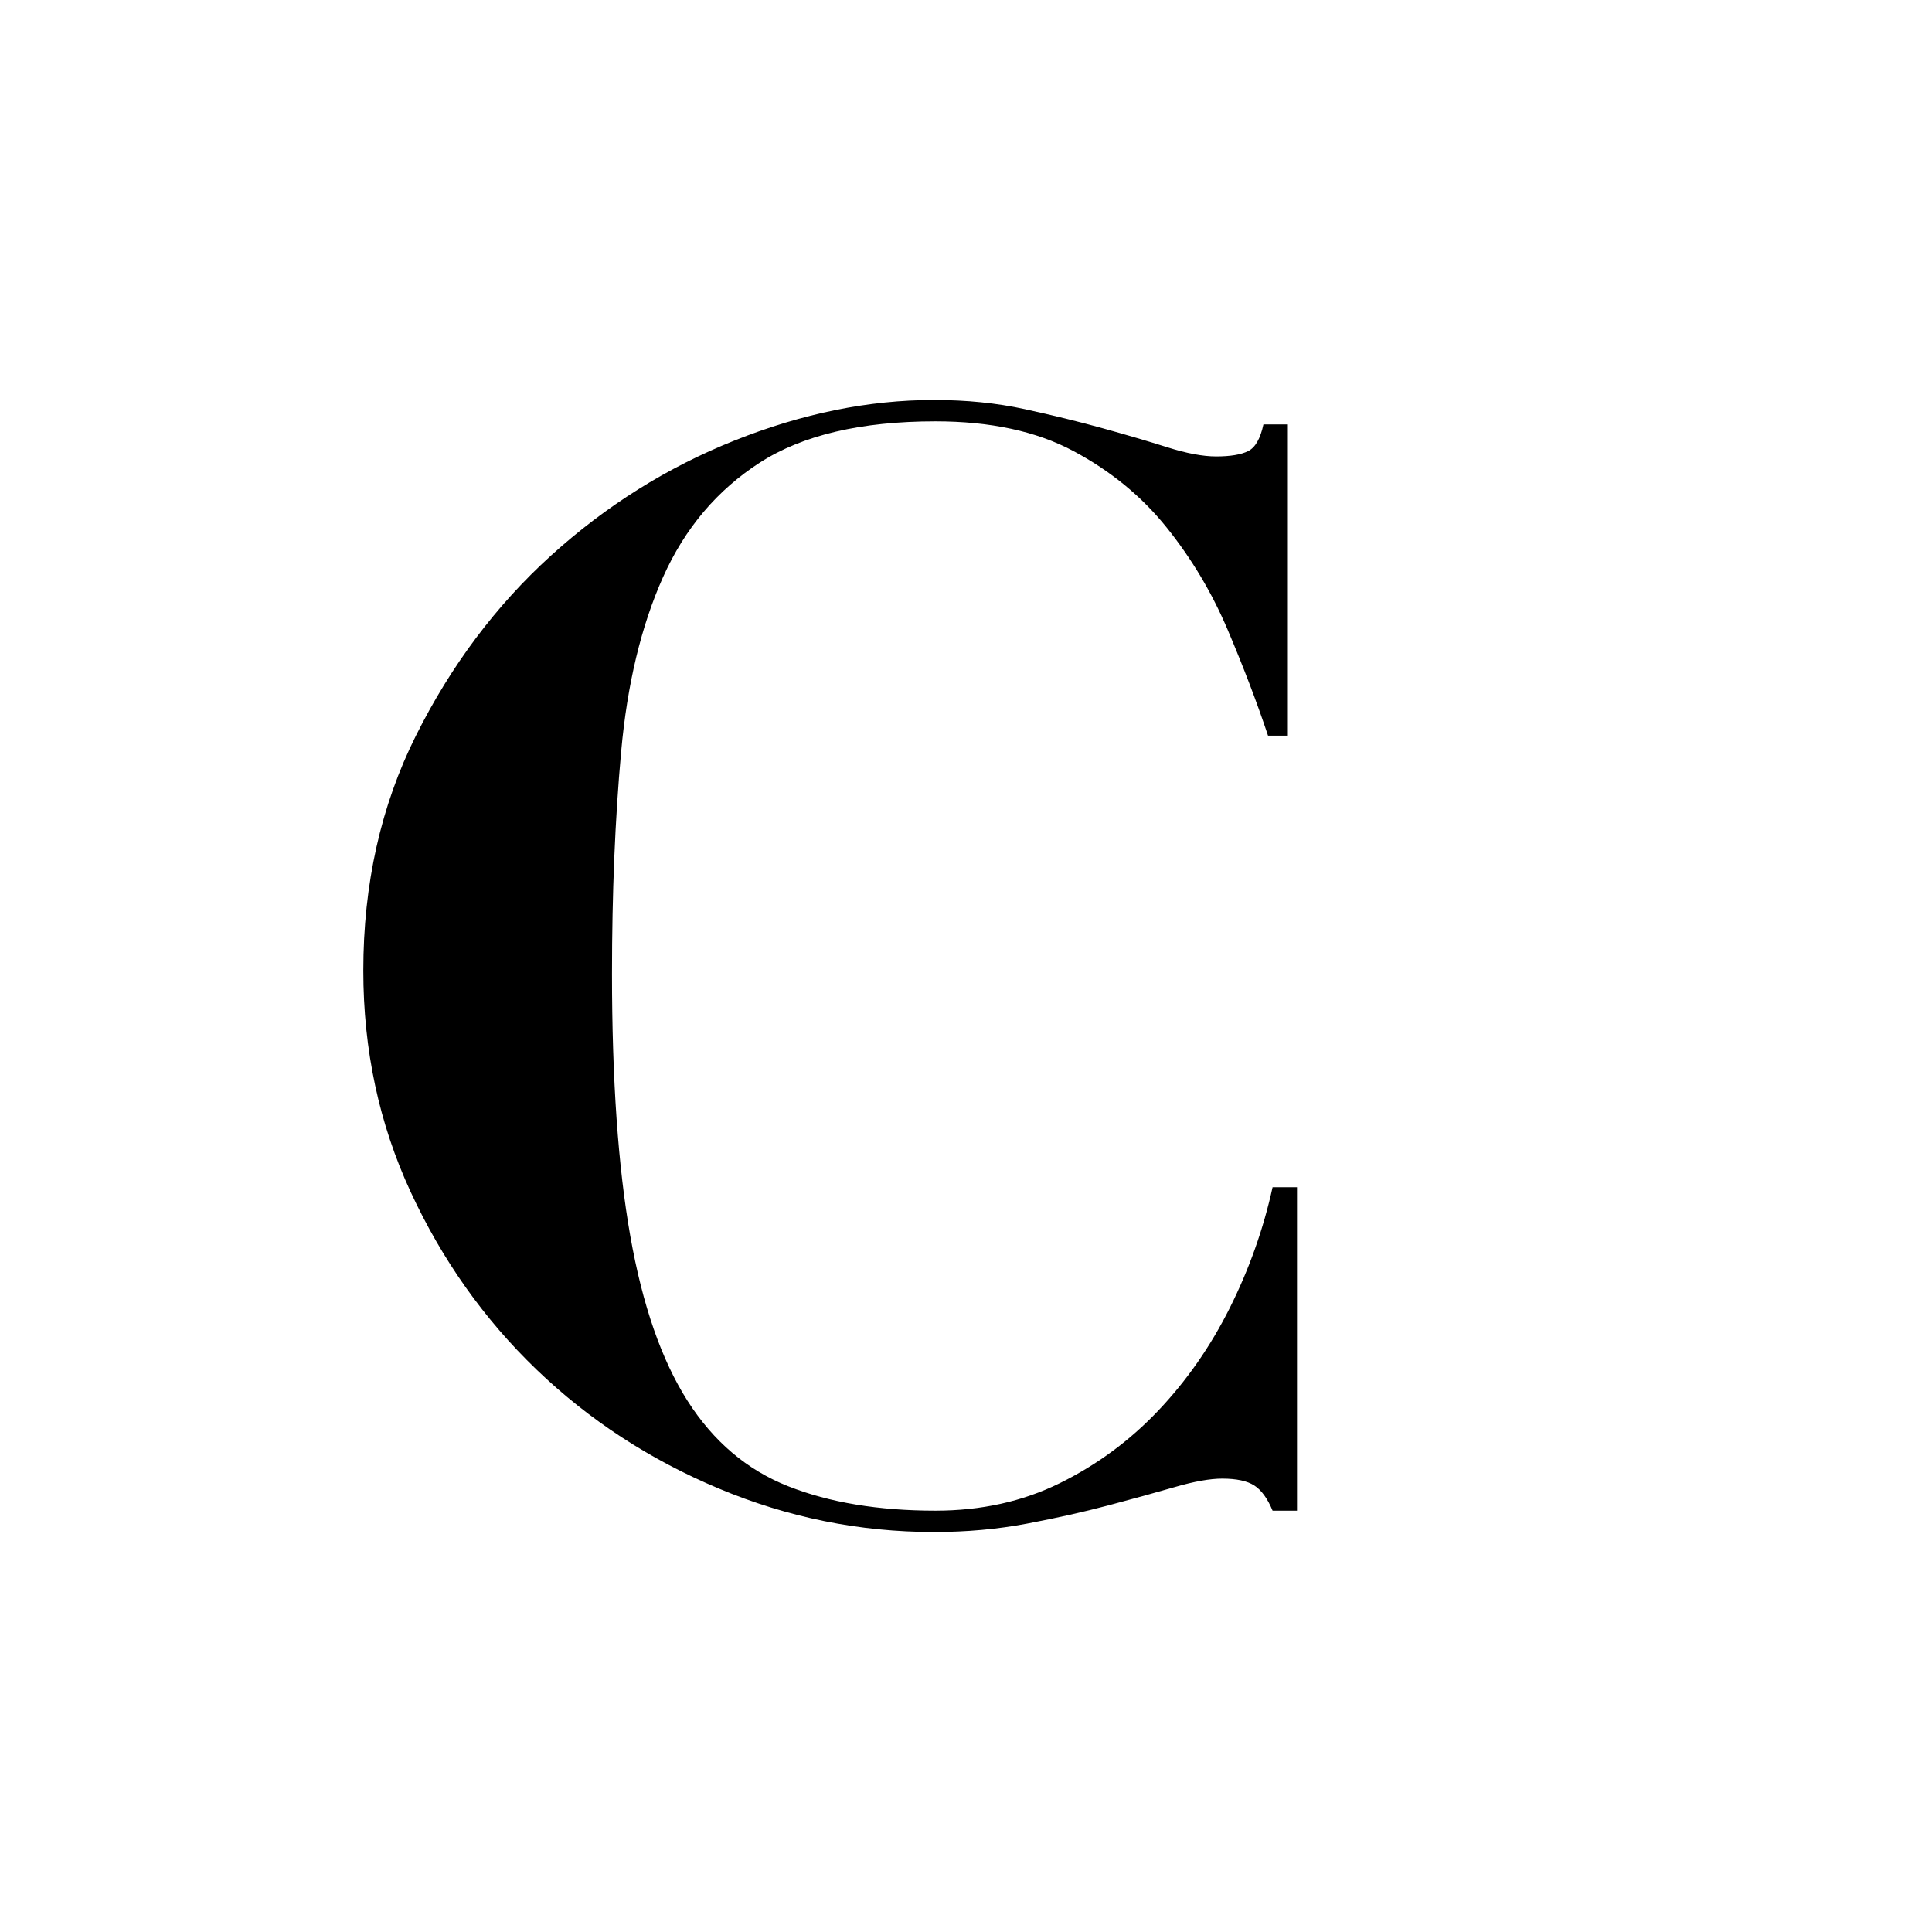
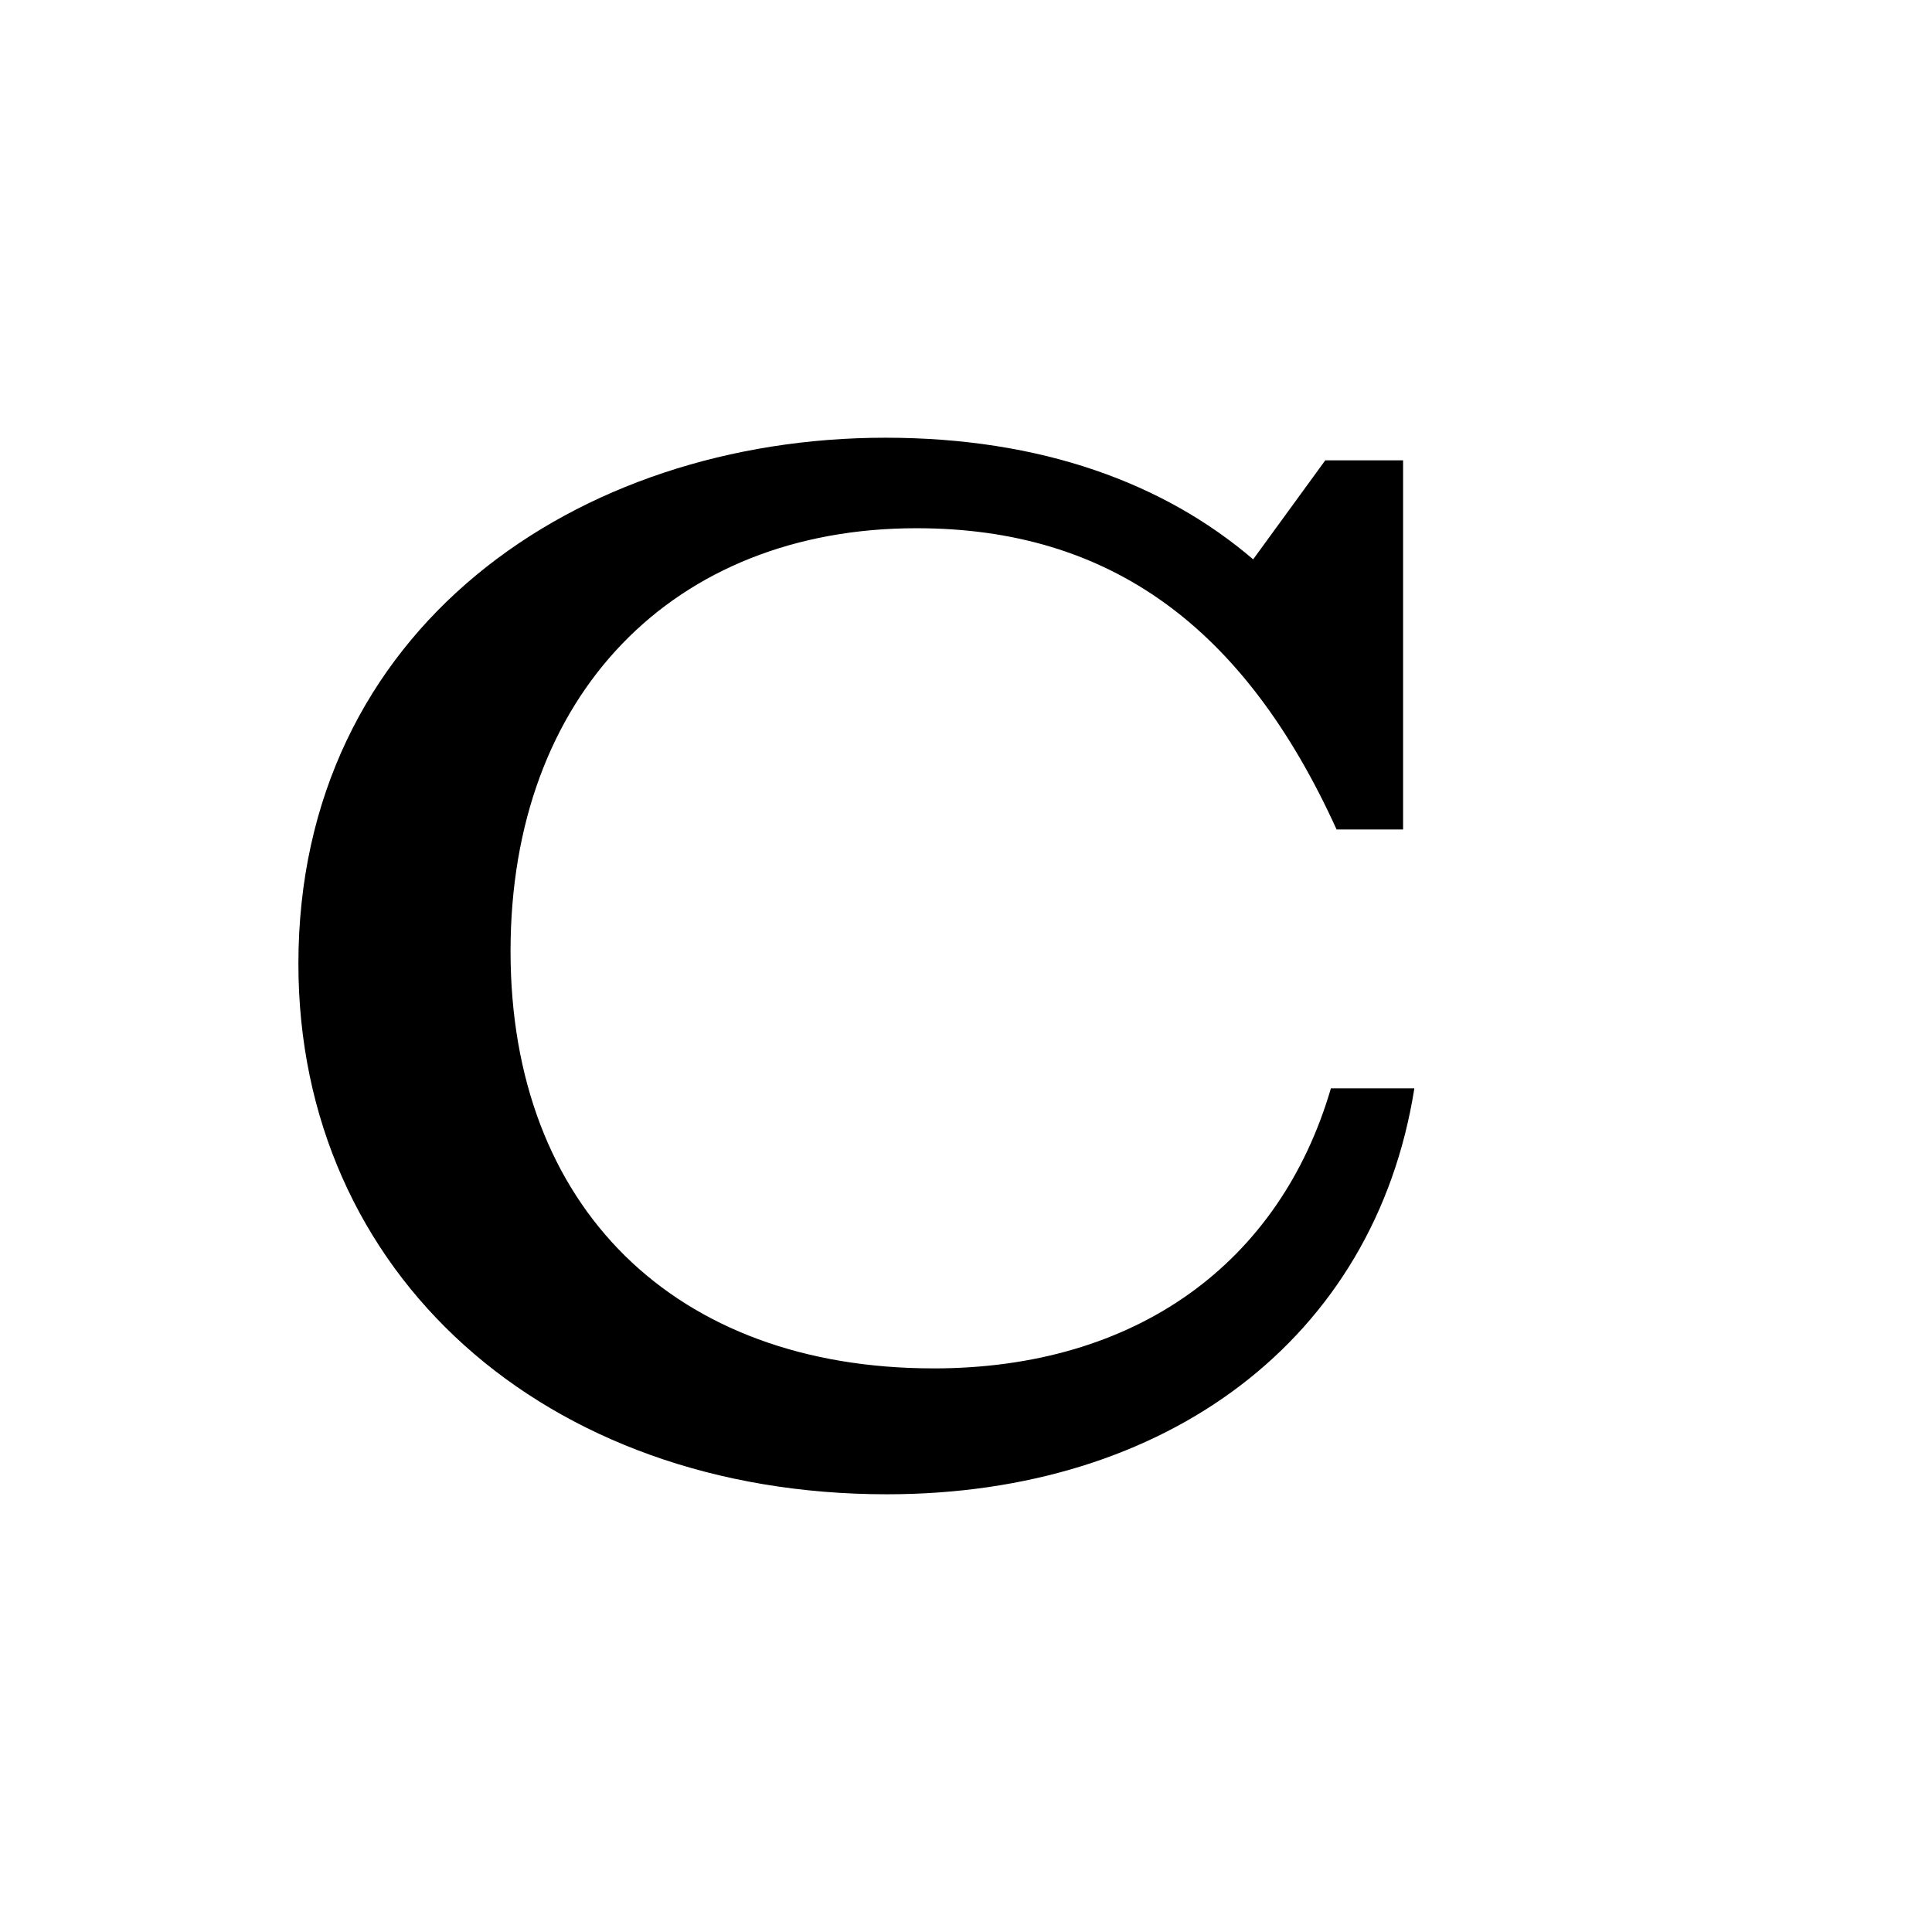
<svg xmlns="http://www.w3.org/2000/svg" width="1024" height="1024" viewBox="0 0 1024 1024" fill="#000000">
-   <path fill-rule="evenodd" d="M682.59 389.9V224.94H669.65Q667.22 236.26 661.56 239.09Q655.9 241.92 644.58 241.92Q634.07 241.92 618.71 237.07Q603.34 232.22 584.34 226.96Q565.34 221.7 543.1 216.85Q520.86 212 494.99 212Q443.23 212 389.46 233.43Q335.69 254.86 292.02 294.48Q248.36 334.1 220.46 389.9Q192.56 445.69 192.56 514.43Q192.56 577.5 217.63 631.68Q242.7 685.85 284.34 725.88Q325.98 765.91 380.97 788.95Q435.96 812 494.99 812Q520.86 812 544.31 807.55Q567.76 803.11 587.57 797.85Q607.39 792.59 622.75 788.15Q638.11 783.7 647.82 783.7Q659.14 783.7 664.8 787.34Q670.46 790.98 674.5 800.68H687.44V629.25H674.5Q667.22 662.4 651.86 693.13Q636.5 723.86 613.85 747.71Q591.21 771.57 561.7 786.12Q532.18 800.68 495.8 800.68Q450.51 800.68 417.76 787.74Q385.01 774.8 364.39 742.46Q343.77 710.11 334.07 655.13Q324.37 600.14 324.37 516.04Q324.37 452.16 329.22 398.39Q334.07 344.61 351.46 305.8Q368.84 266.99 402.8 245.15Q436.77 223.32 495.8 223.32Q539.46 223.32 568.98 239.09Q598.49 254.86 618.3 279.52Q638.11 304.18 650.65 333.7Q663.18 363.21 672.08 389.9Z" />
+   <path d="M494.75 725.27C357.55 725.27 270.6 639.8 270.6 504.12C270.6 368.44 356.82 279.97 485.76 279.97C588.46 279.97 659.68 332.44 708.42 439.64H743.66V243.99H702.42L664.2 296.47C616.94 255.99 551.72 232 469.27 232C305.84 232 158.16 333.2 158.16 510.87C158.16 675.04 288.61 792 470.03 792C618.46 792 728.66 709.55 749.64 576.85H705.41C678.42 669.07 602.72 725.28 494.77 725.28" />
</svg>
